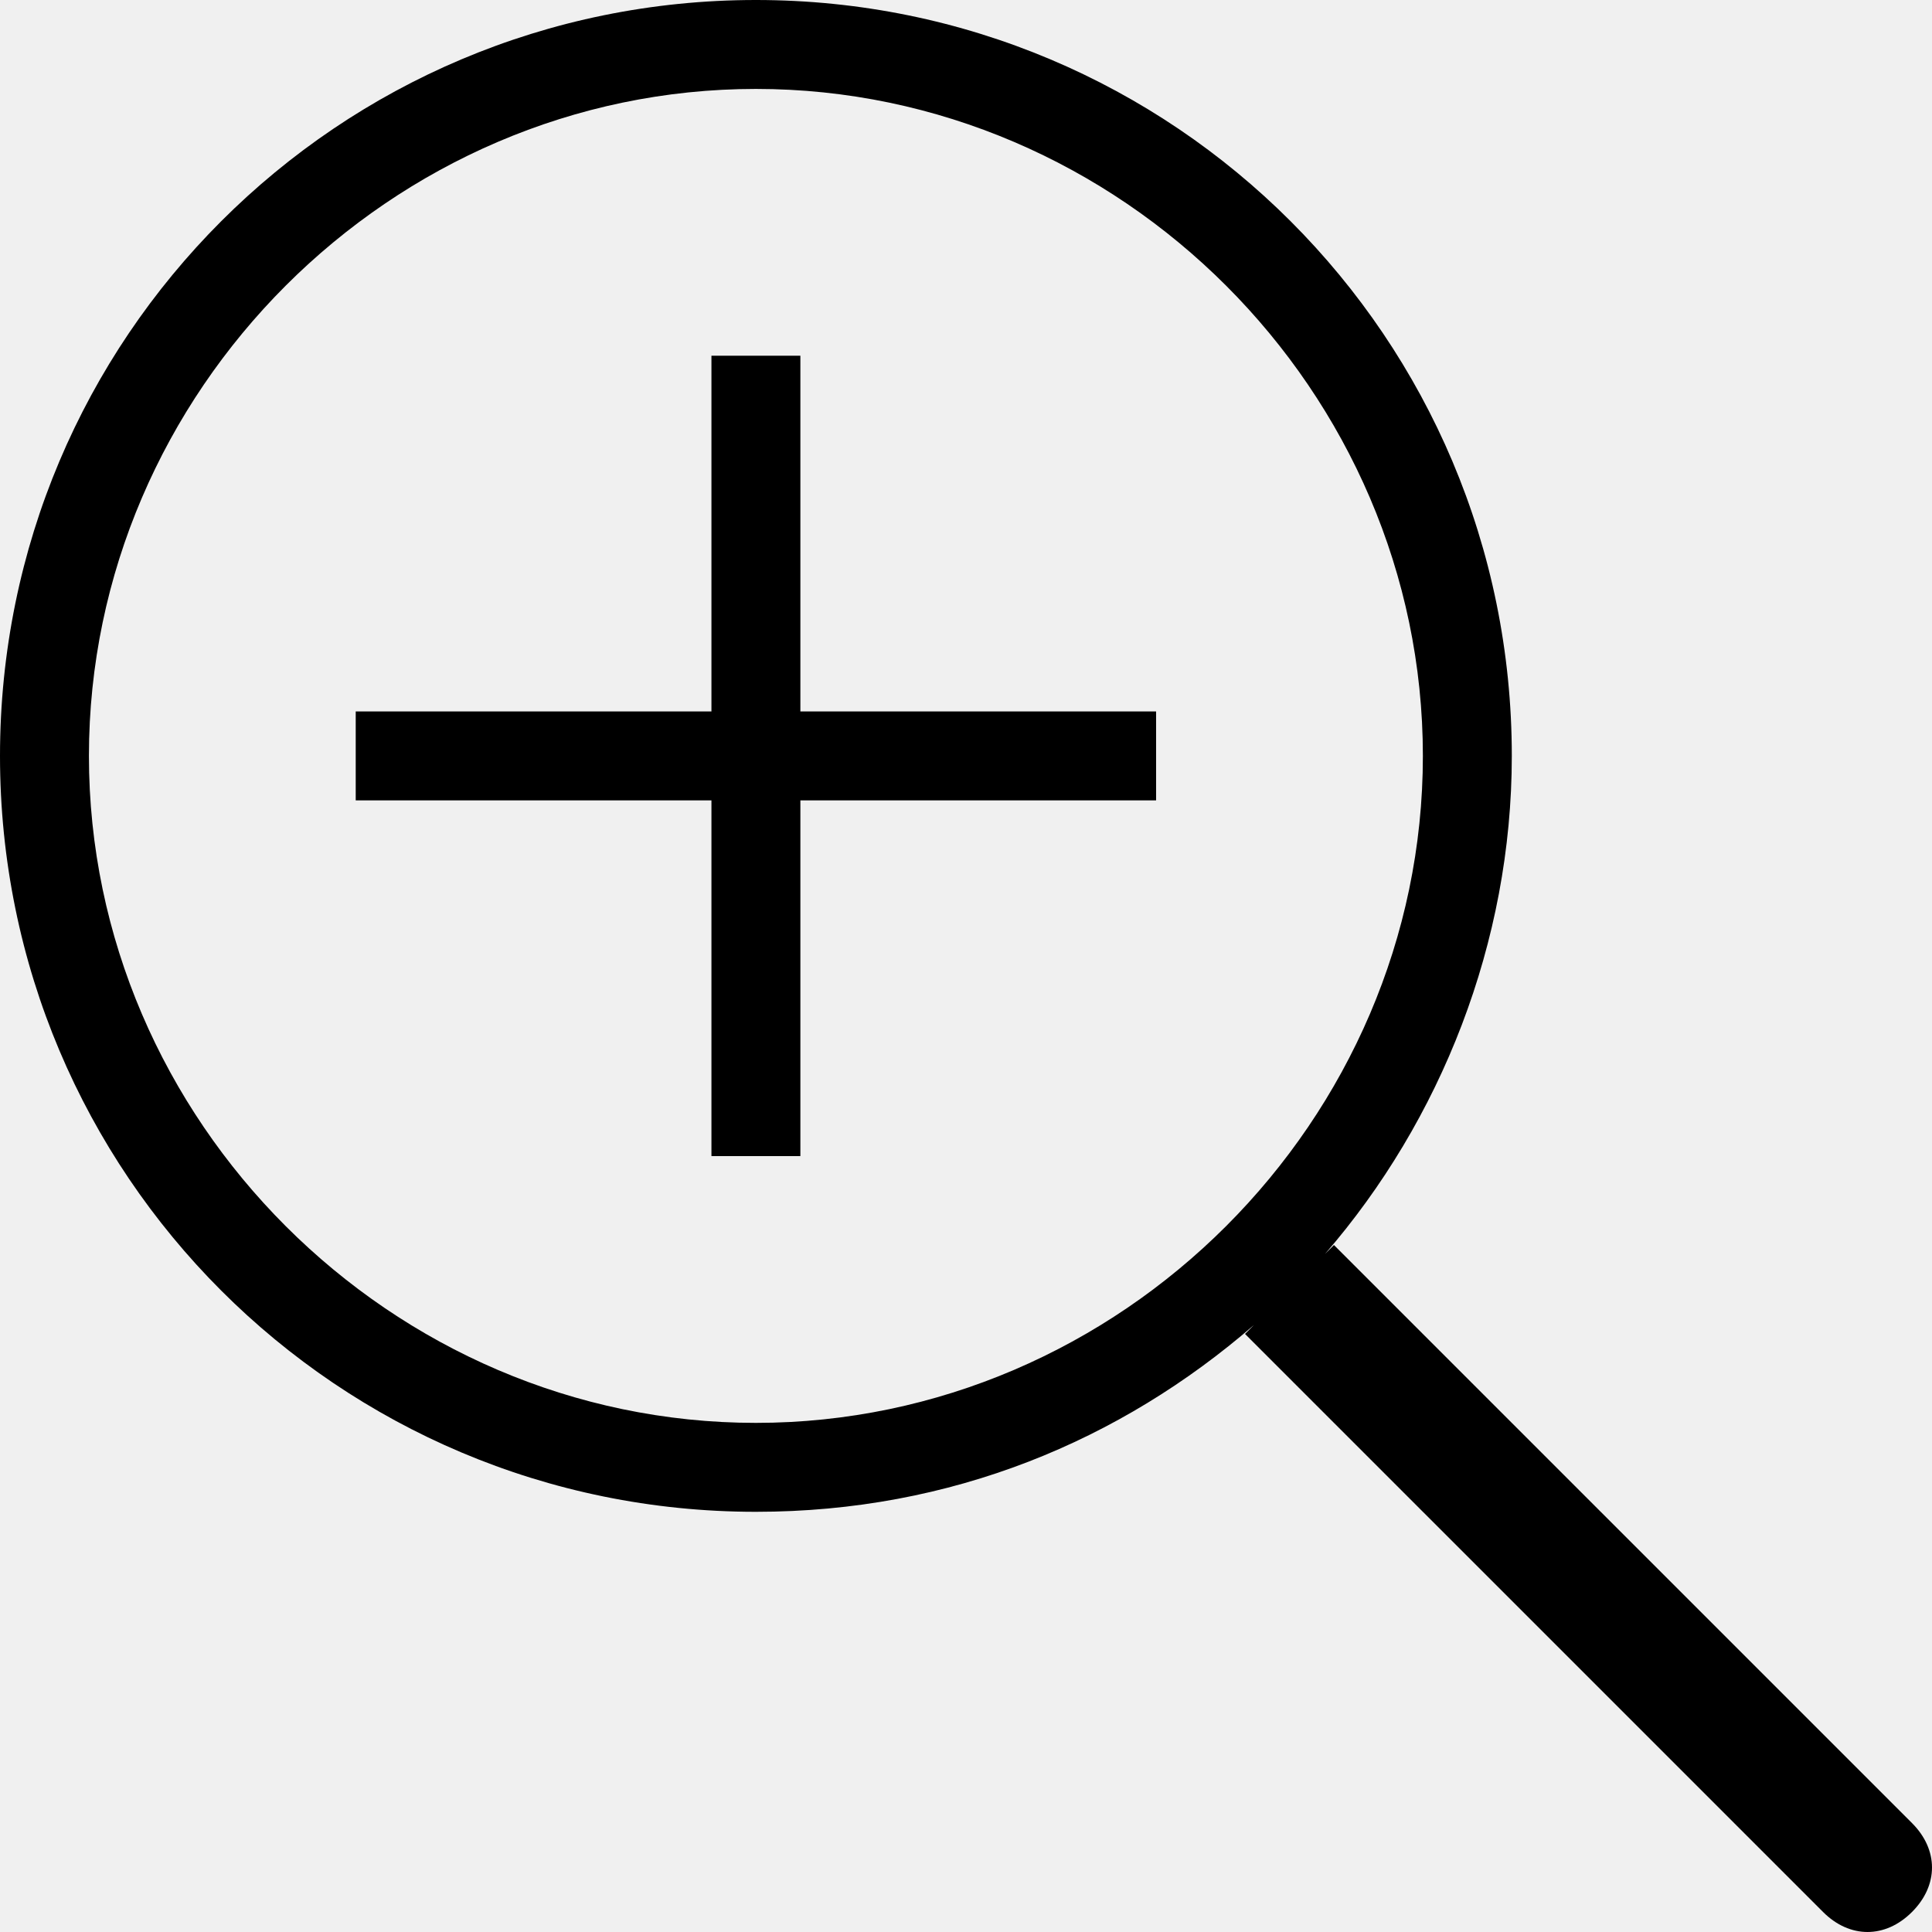
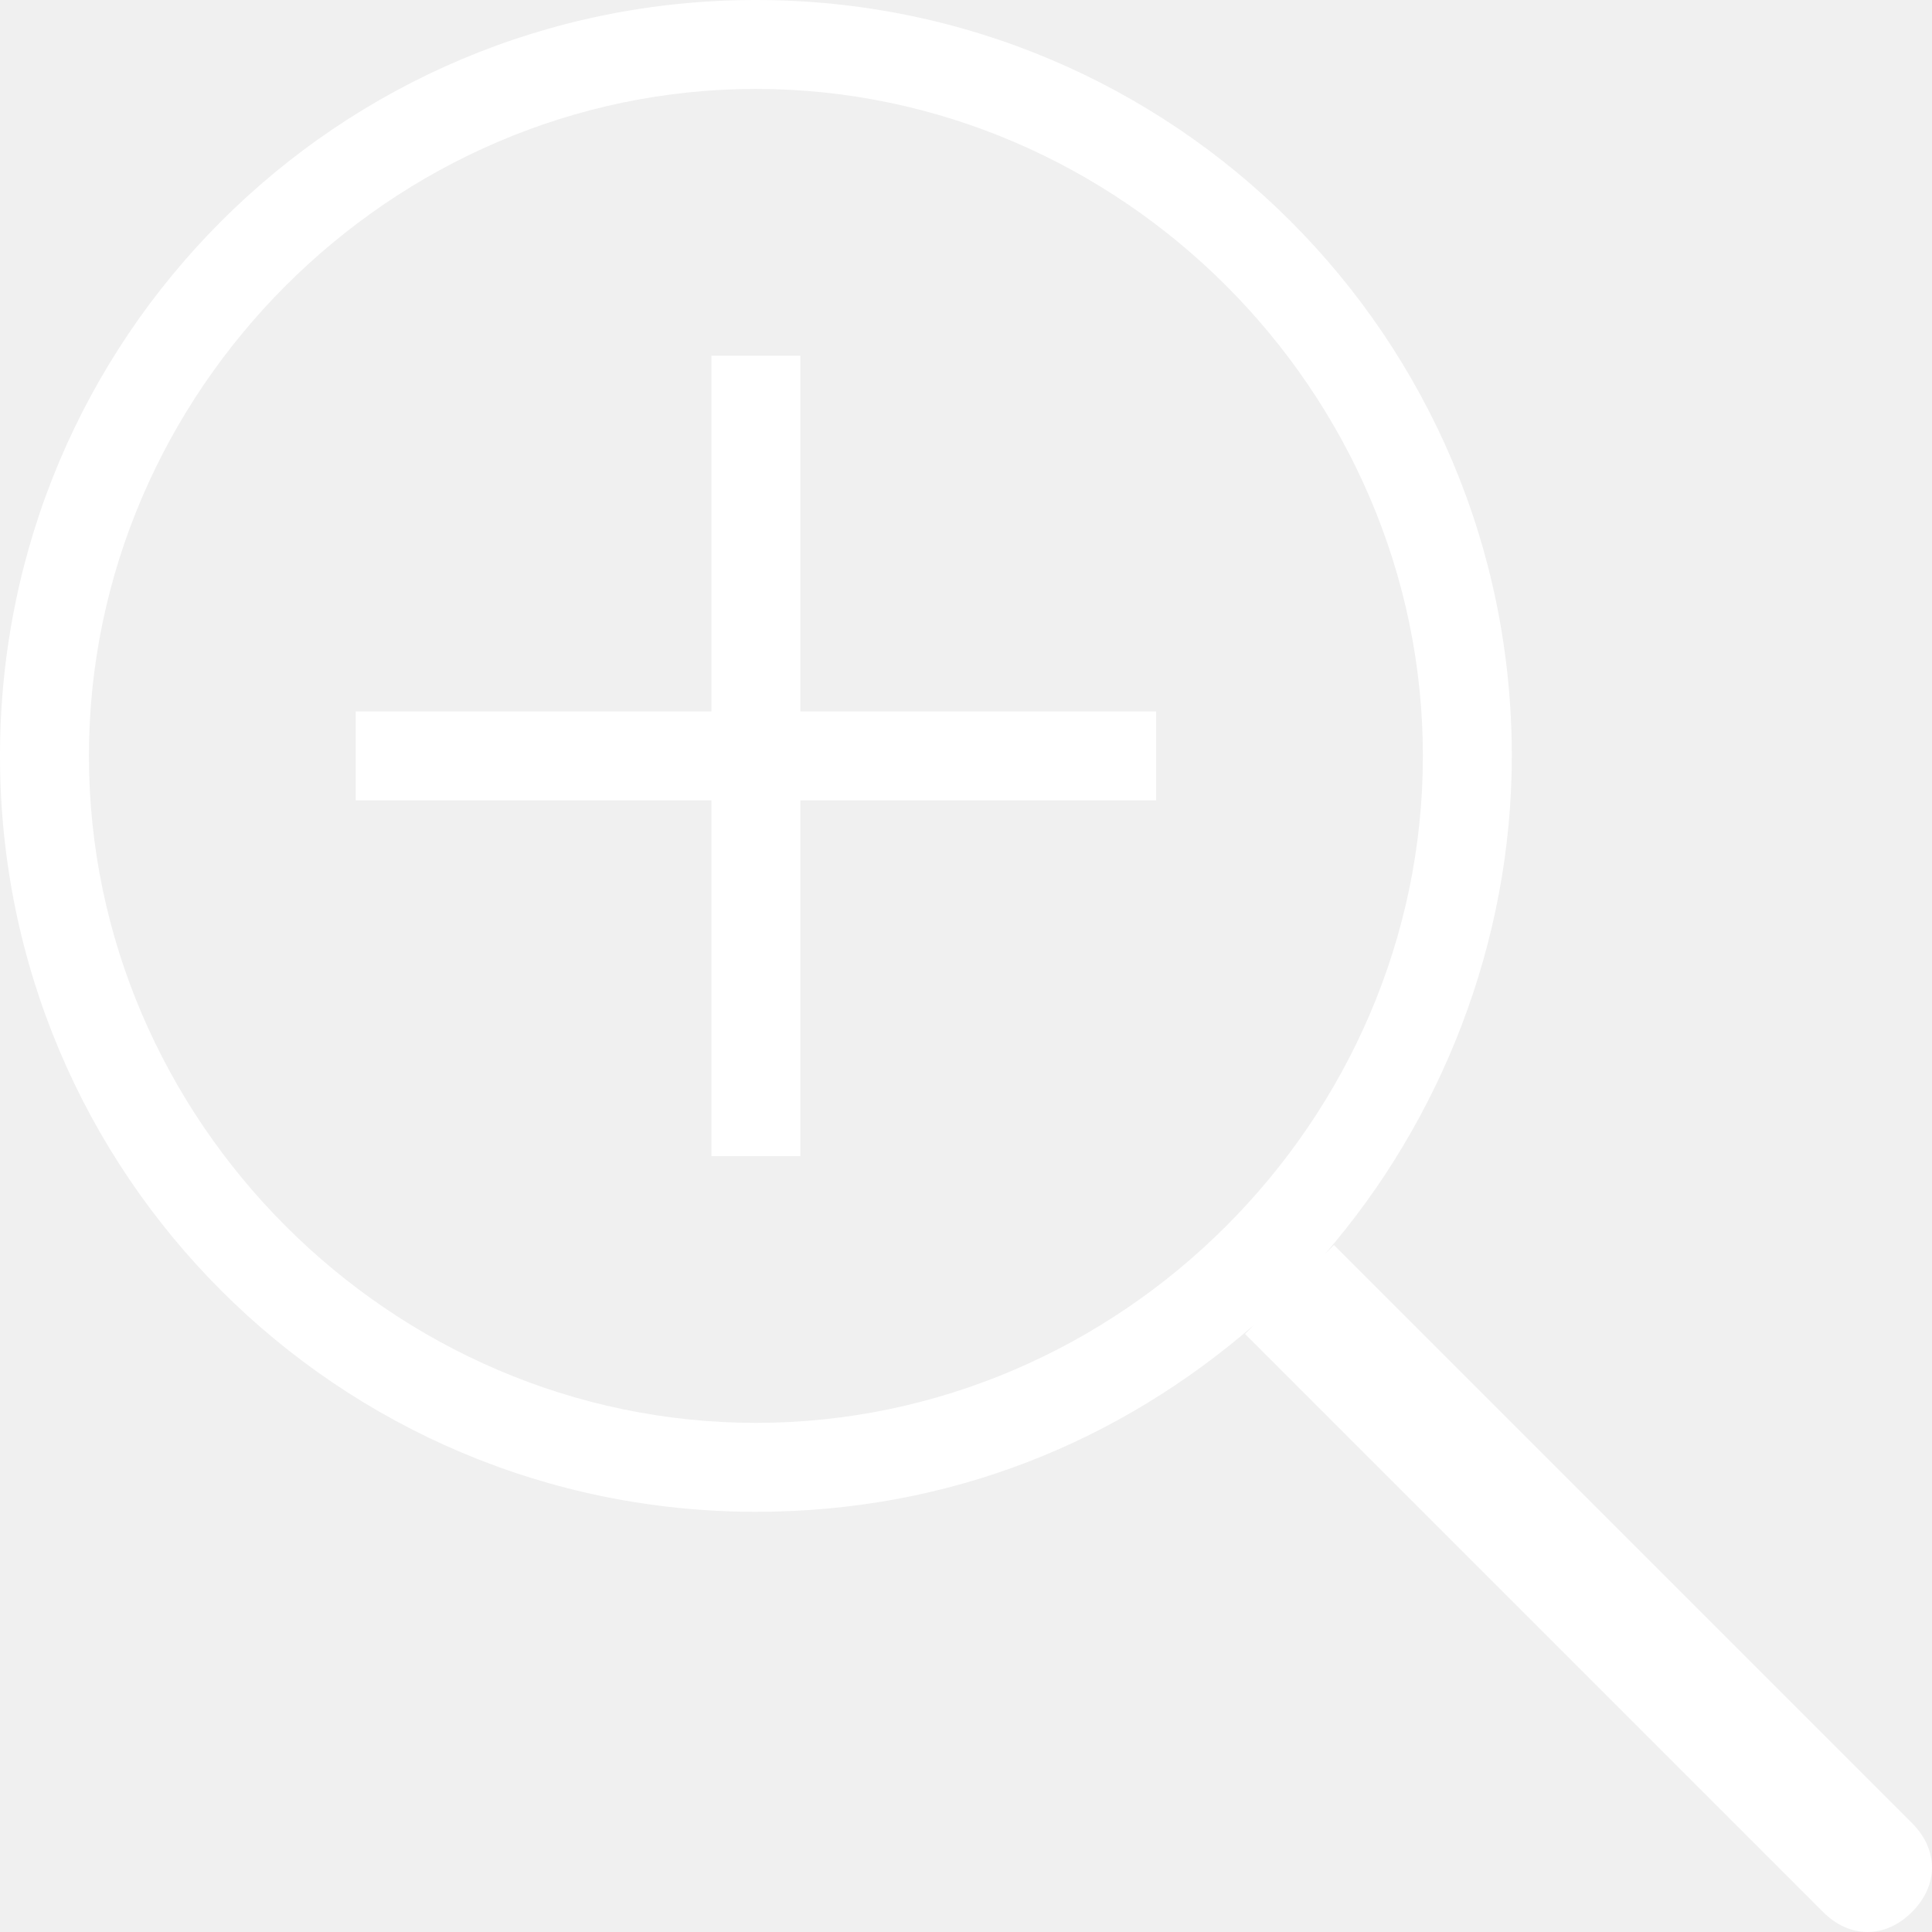
- <svg xmlns="http://www.w3.org/2000/svg" version="1.1" id="Capa_1" x="0px" y="0px" width="415.49px" height="415.49px" viewBox="0 0 415.49 415.49" style="enable-background:new 0 0 415.49 415.49;" xml:space="preserve">
+ <svg xmlns="http://www.w3.org/2000/svg" version="1.1" id="Capa_1" x="0px" y="0px" width="415.49px" height="415.49px" viewBox="0 0 415.49 415.49" style="enable-background:new 0 0 415.49 415.49;fill: #fff;" xml:space="preserve">
  <g>
    <g>
      <path d="M411.188,392.062L286.875,267.75l-1.912,1.912c24.862-28.688,40.162-66.937,40.162-107.1    C325.125,72.675,252.45,0,162.562,0S0,72.675,0,162.562s72.675,162.562,162.562,162.562c42.075,0,78.412-15.3,107.1-40.162    l-1.912,1.912l124.312,124.312c5.737,5.737,13.388,5.737,19.125,0S416.925,397.8,411.188,392.062z M162.562,306    C84.15,306,19.125,240.975,19.125,162.562c0-78.413,65.025-143.438,143.438-143.438C240.975,19.125,306,84.15,306,162.562    C306,240.975,240.975,306,162.562,306z" />
      <polygon points="172.125,76.5 153,76.5 153,153 76.5,153 76.5,172.125 153,172.125 153,248.625 172.125,248.625 172.125,172.125     248.625,172.125 248.625,153 172.125,153   " />
    </g>
  </g>
  <g>
</g>
  <g>
</g>
  <g>
</g>
  <g>
</g>
  <g>
</g>
  <g>
</g>
  <g>
</g>
  <g>
</g>
  <g>
</g>
  <g>
</g>
  <g>
</g>
  <g>
</g>
  <g>
</g>
  <g>
</g>
  <g>
</g>
</svg>
